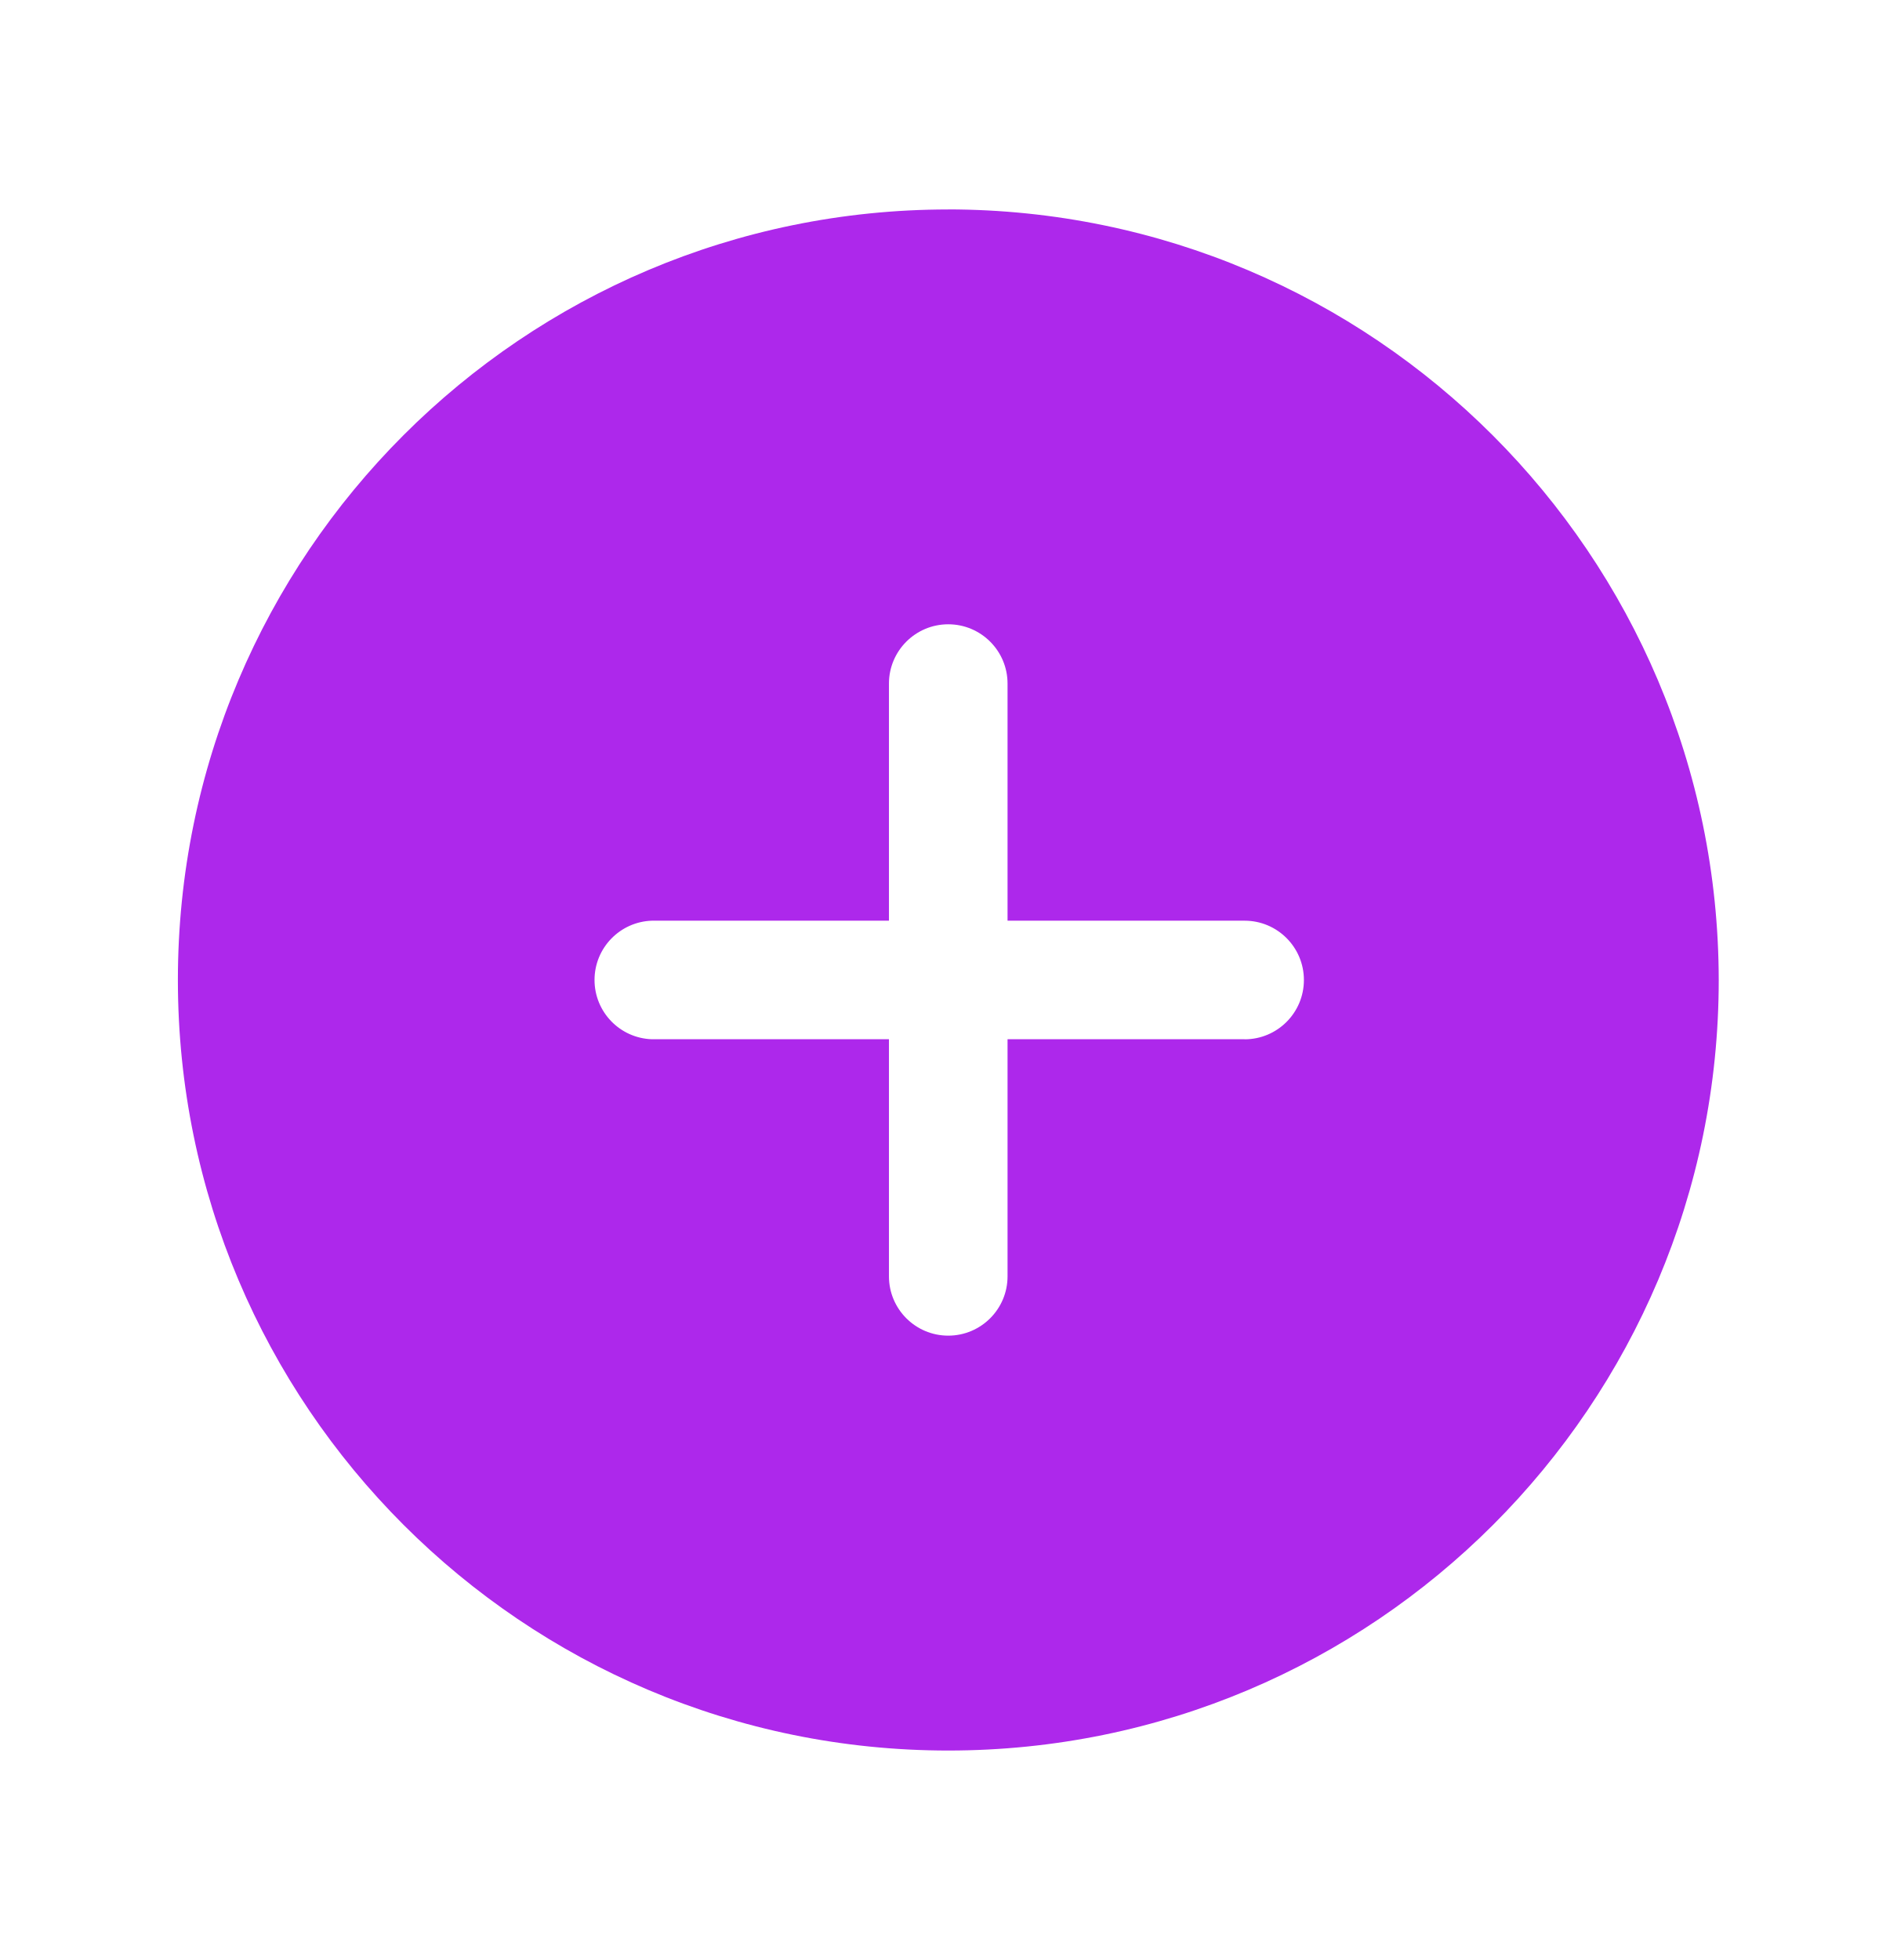
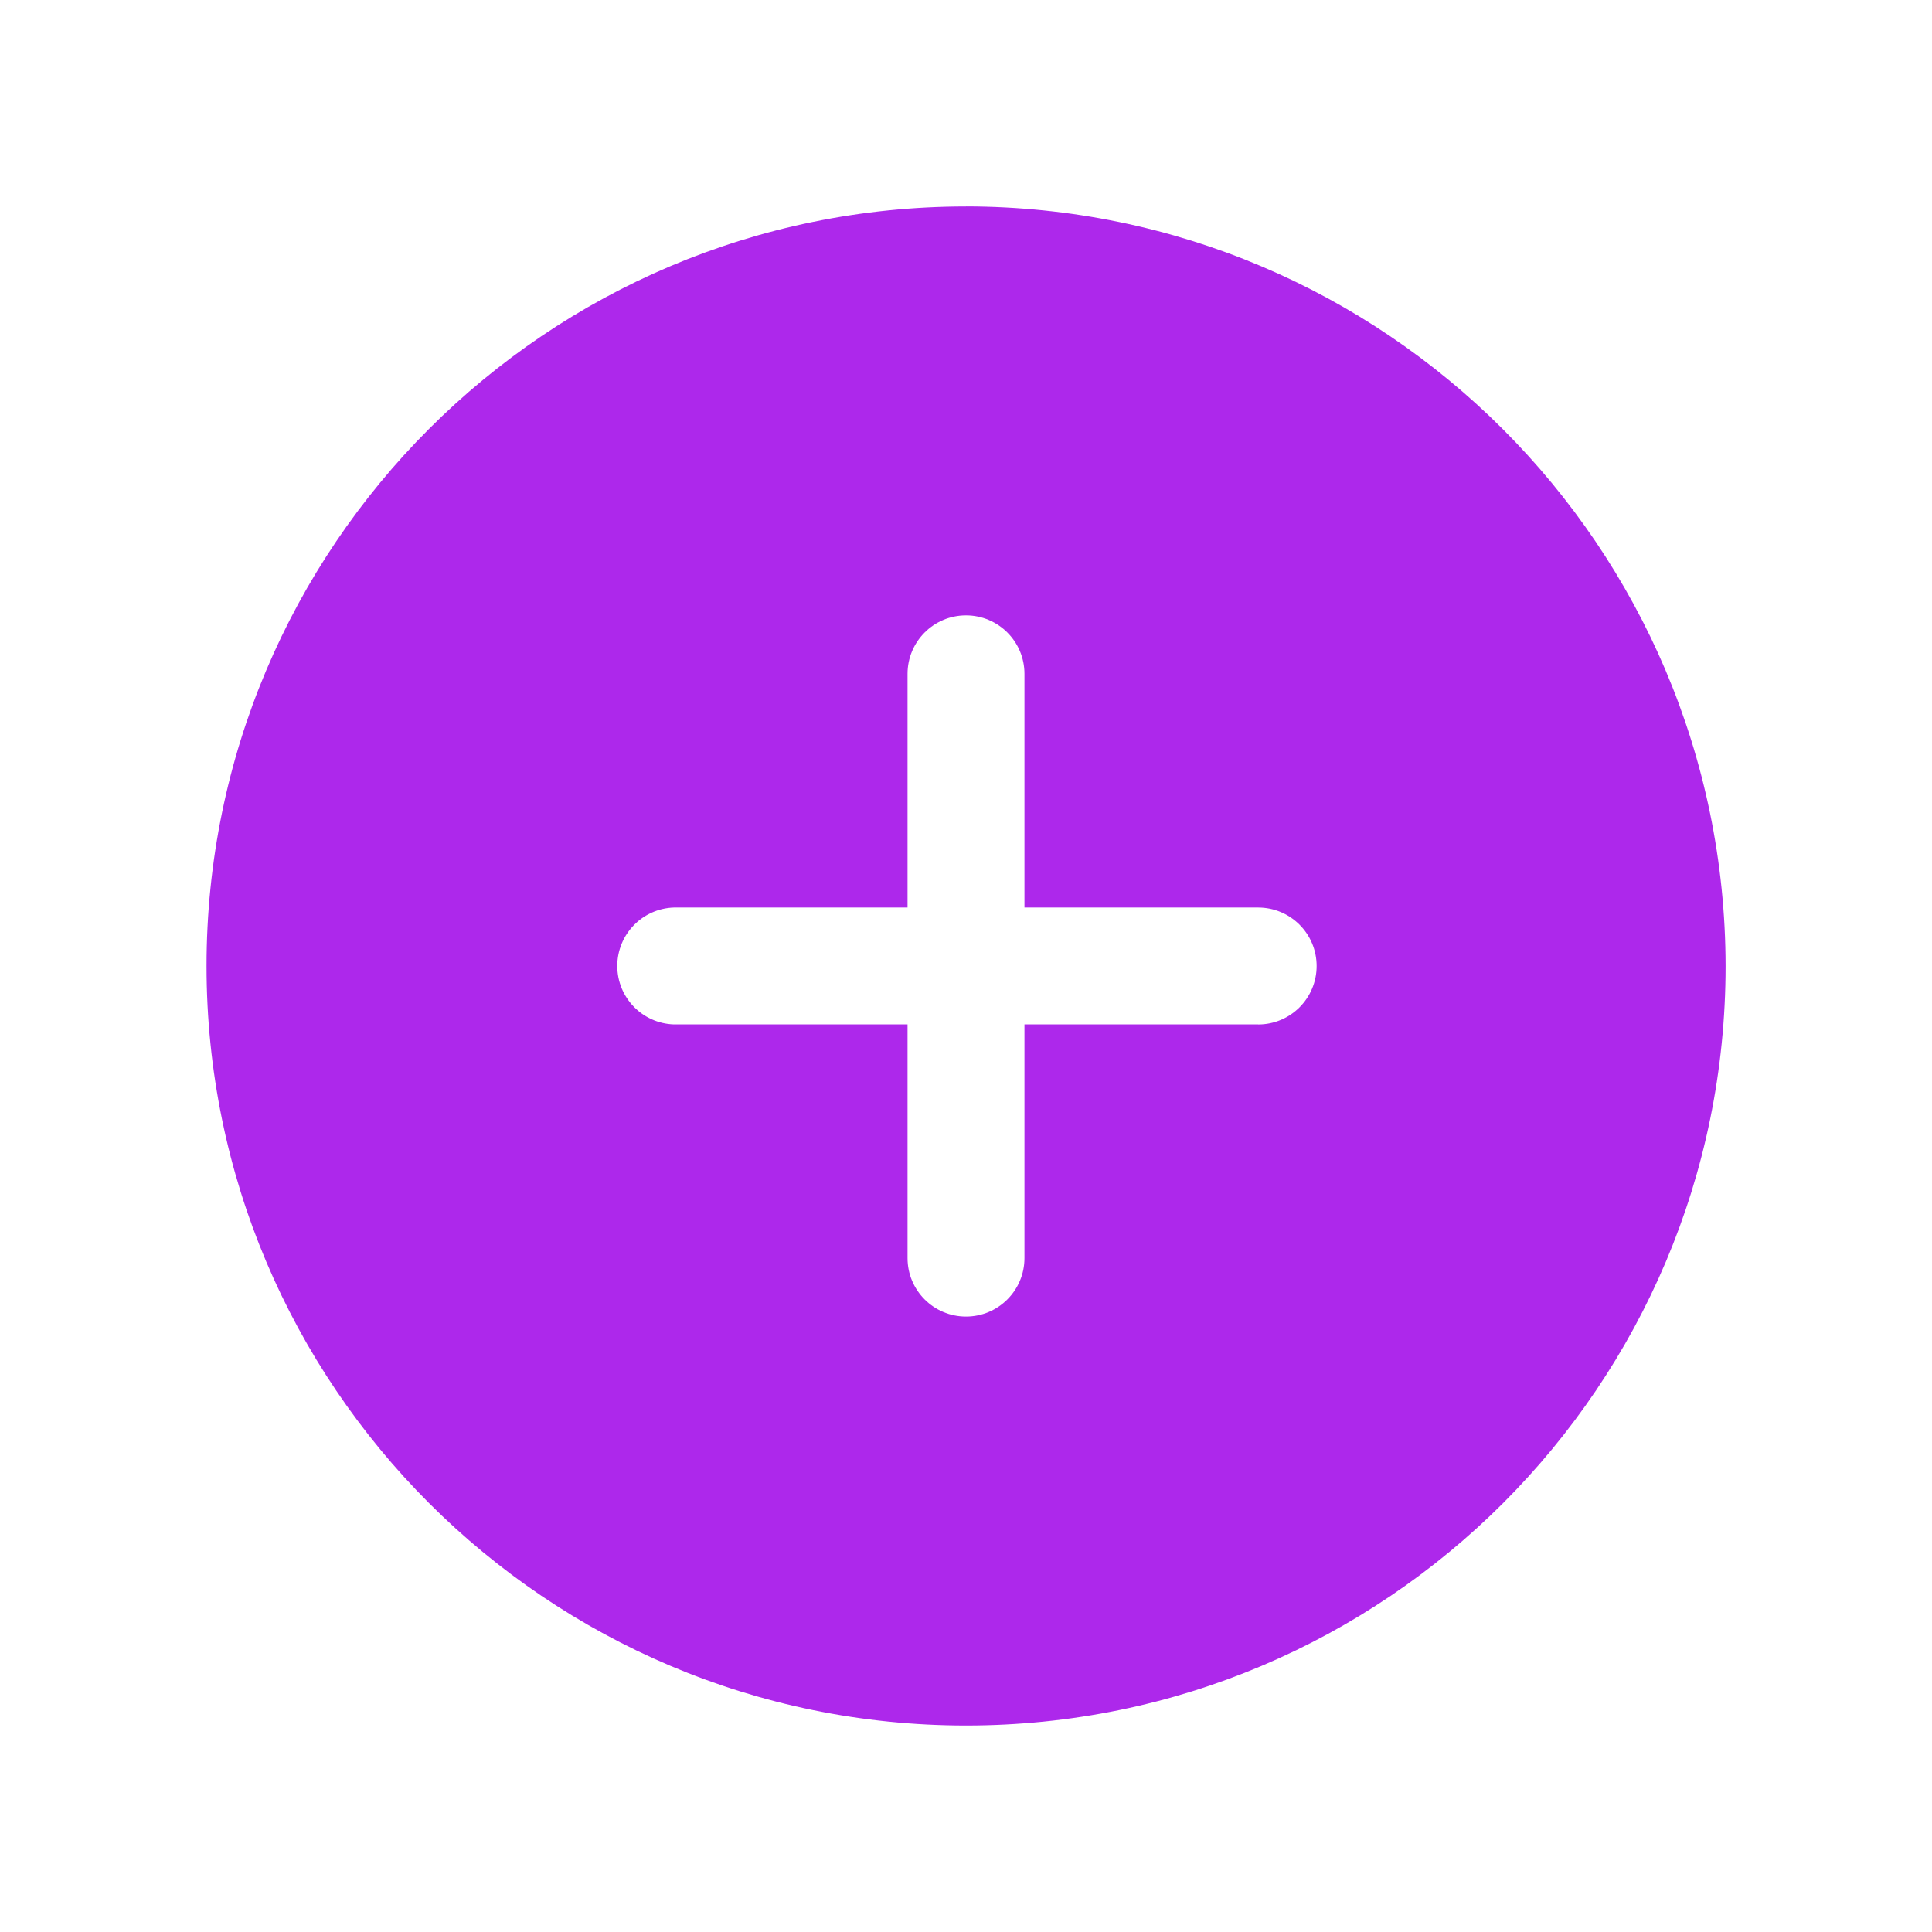
- <svg xmlns="http://www.w3.org/2000/svg" width="30" height="31" fill="none" viewBox="0 0 30 31">
+ <svg xmlns="http://www.w3.org/2000/svg" width="24" height="24" fill="none" viewBox="0 0 30 31">
  <path fill="#AD28EB" d="M15 3.313A12.187 12.187 0 1 0 27.188 15.5 12.203 12.203 0 0 0 15 3.312Zm4.688 13.124h-3.75v3.75a.938.938 0 0 1-1.876 0v-3.75h-3.75a.938.938 0 0 1 0-1.875h3.75v-3.75a.938.938 0 0 1 1.876 0v3.75h3.75a.938.938 0 0 1 0 1.876Z" />
</svg>
